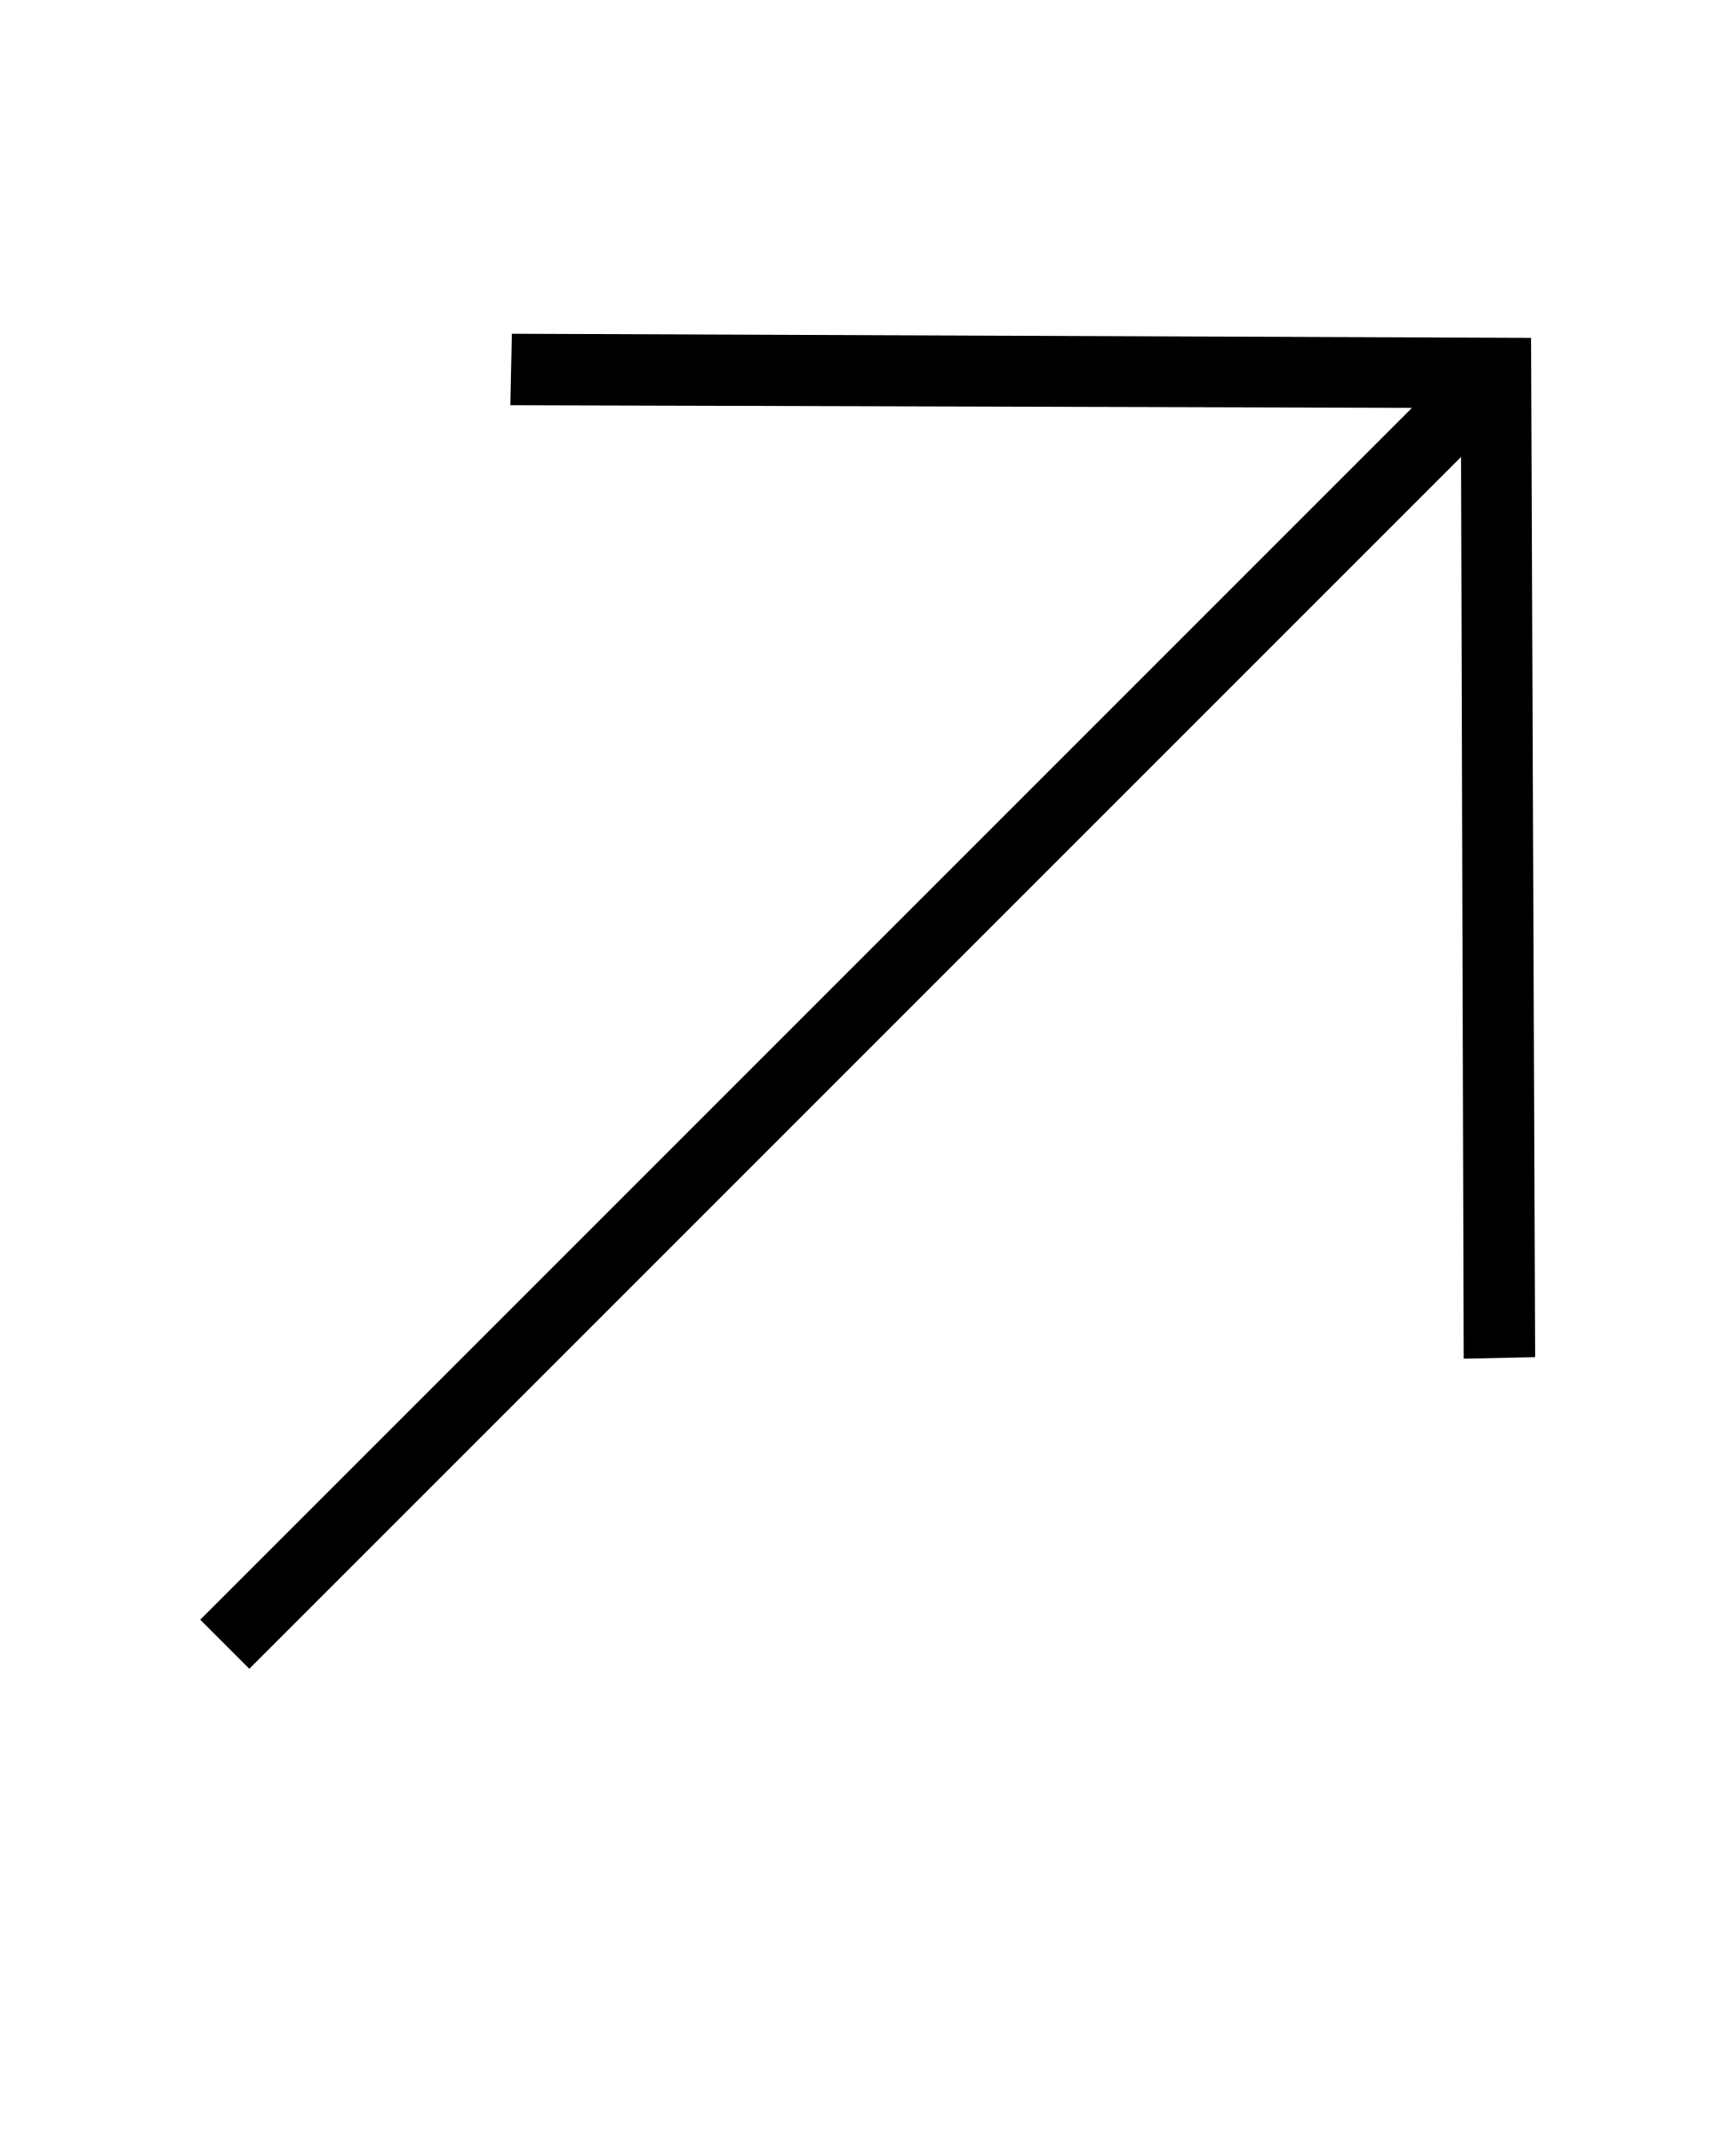
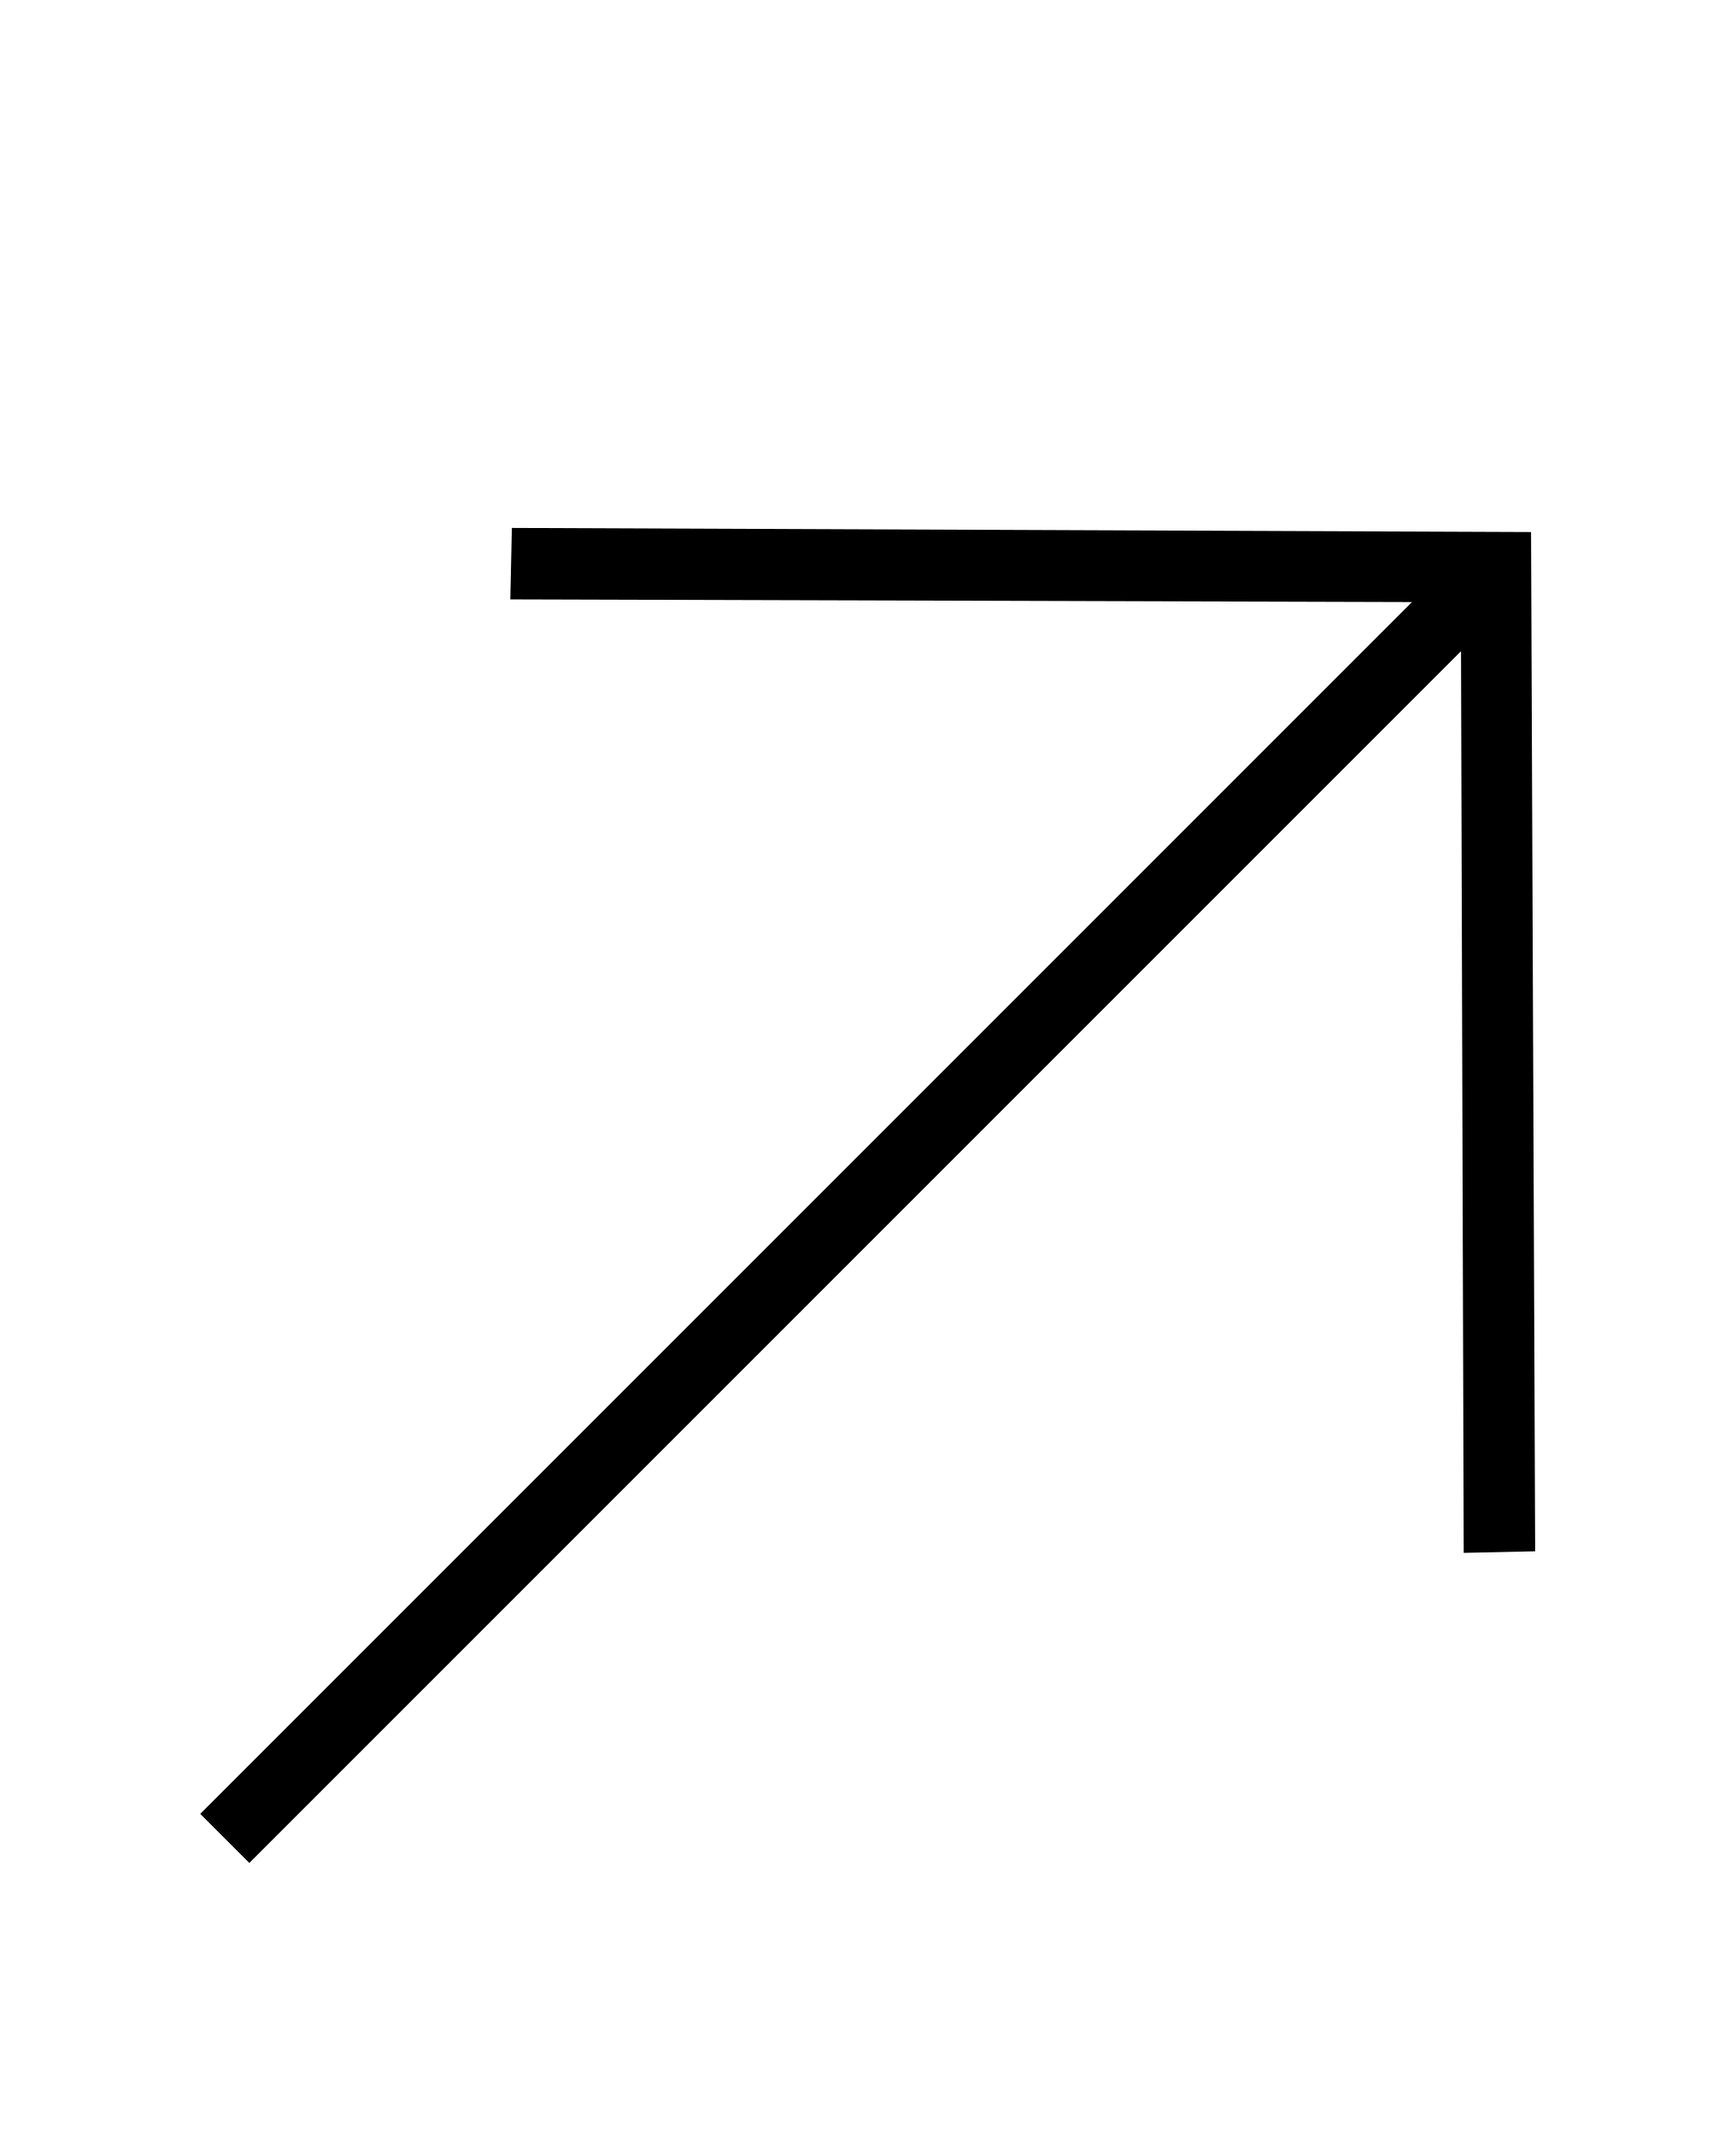
- <svg xmlns="http://www.w3.org/2000/svg" width="52" height="64" viewBox="0 0 52 64">
-   <path d="M15.338 10l-.047 2.141 27.018.08-36.309 36.309 1.471 1.471 36.309-36.309.08 27.018 2.141-.047-.123-30.539z" />
+ <svg xmlns="http://www.w3.org/2000/svg" width="104" height="128" viewBox="0 0 104 128">
+   <path d="M30.677 31.636l-.095 4.282 54.035.161-72.617 72.617 2.942 2.942 72.617-72.617.161 54.035 4.282-.095-.246-61.078z" />
</svg>
